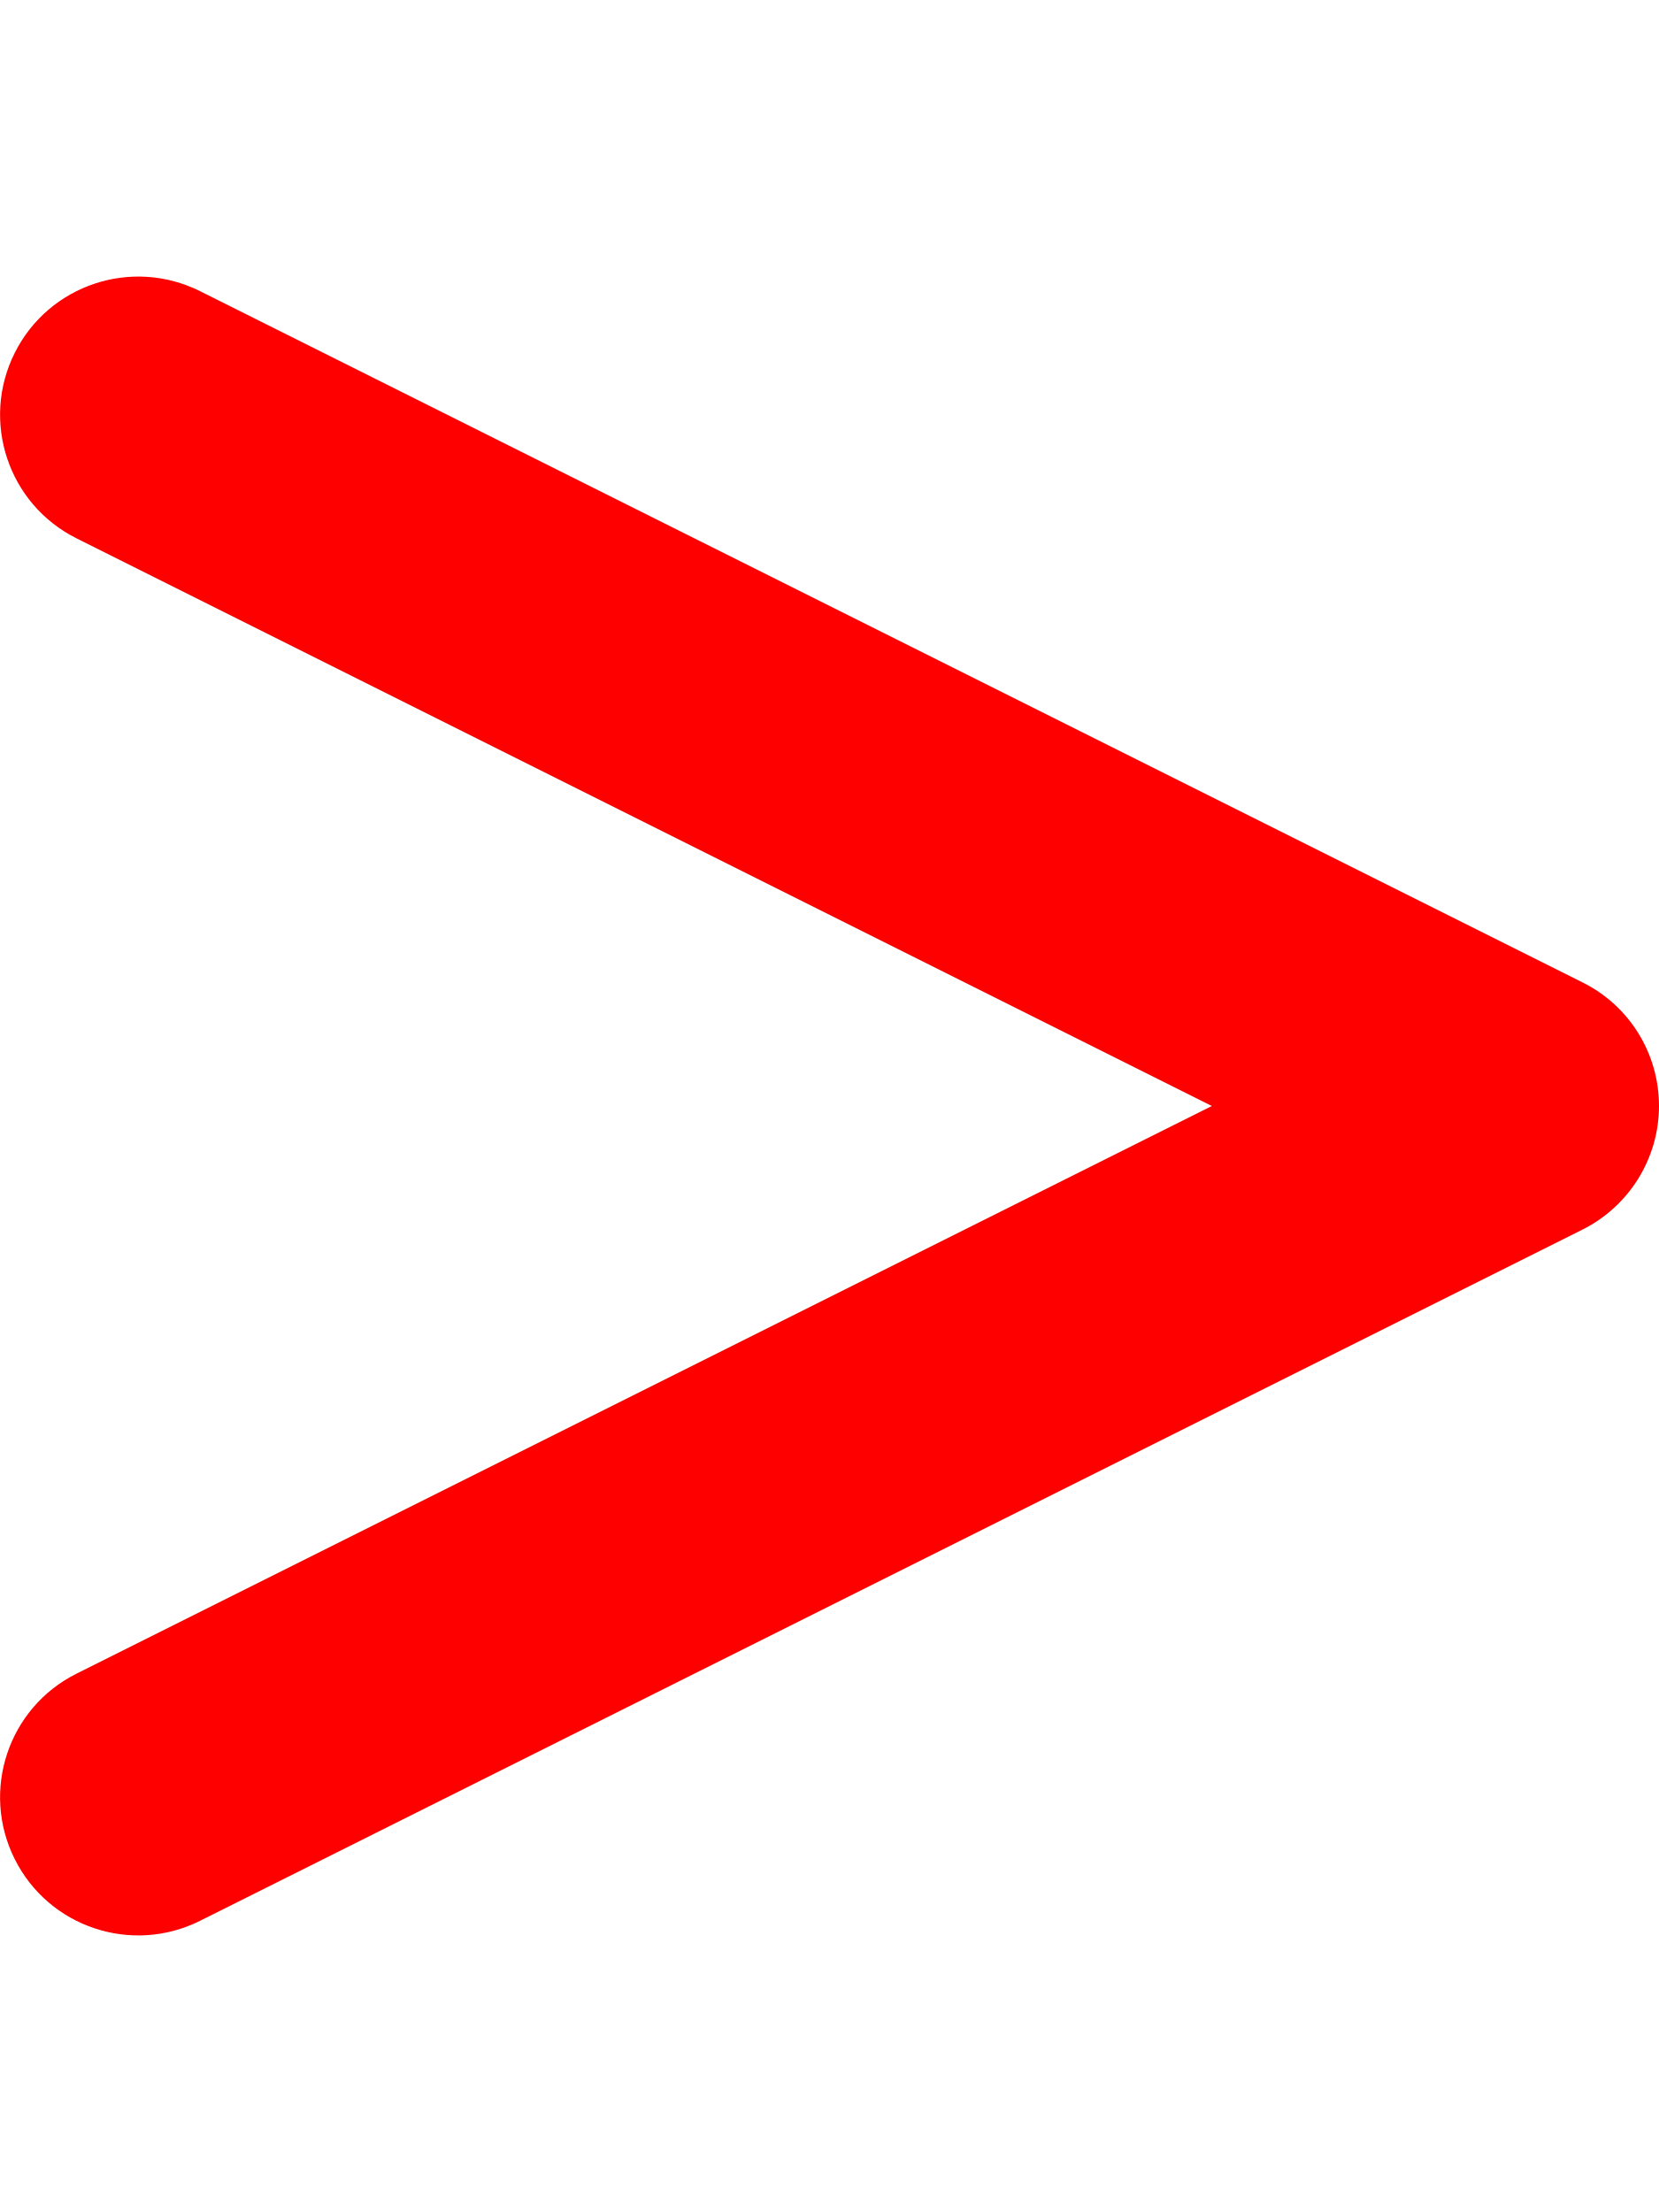
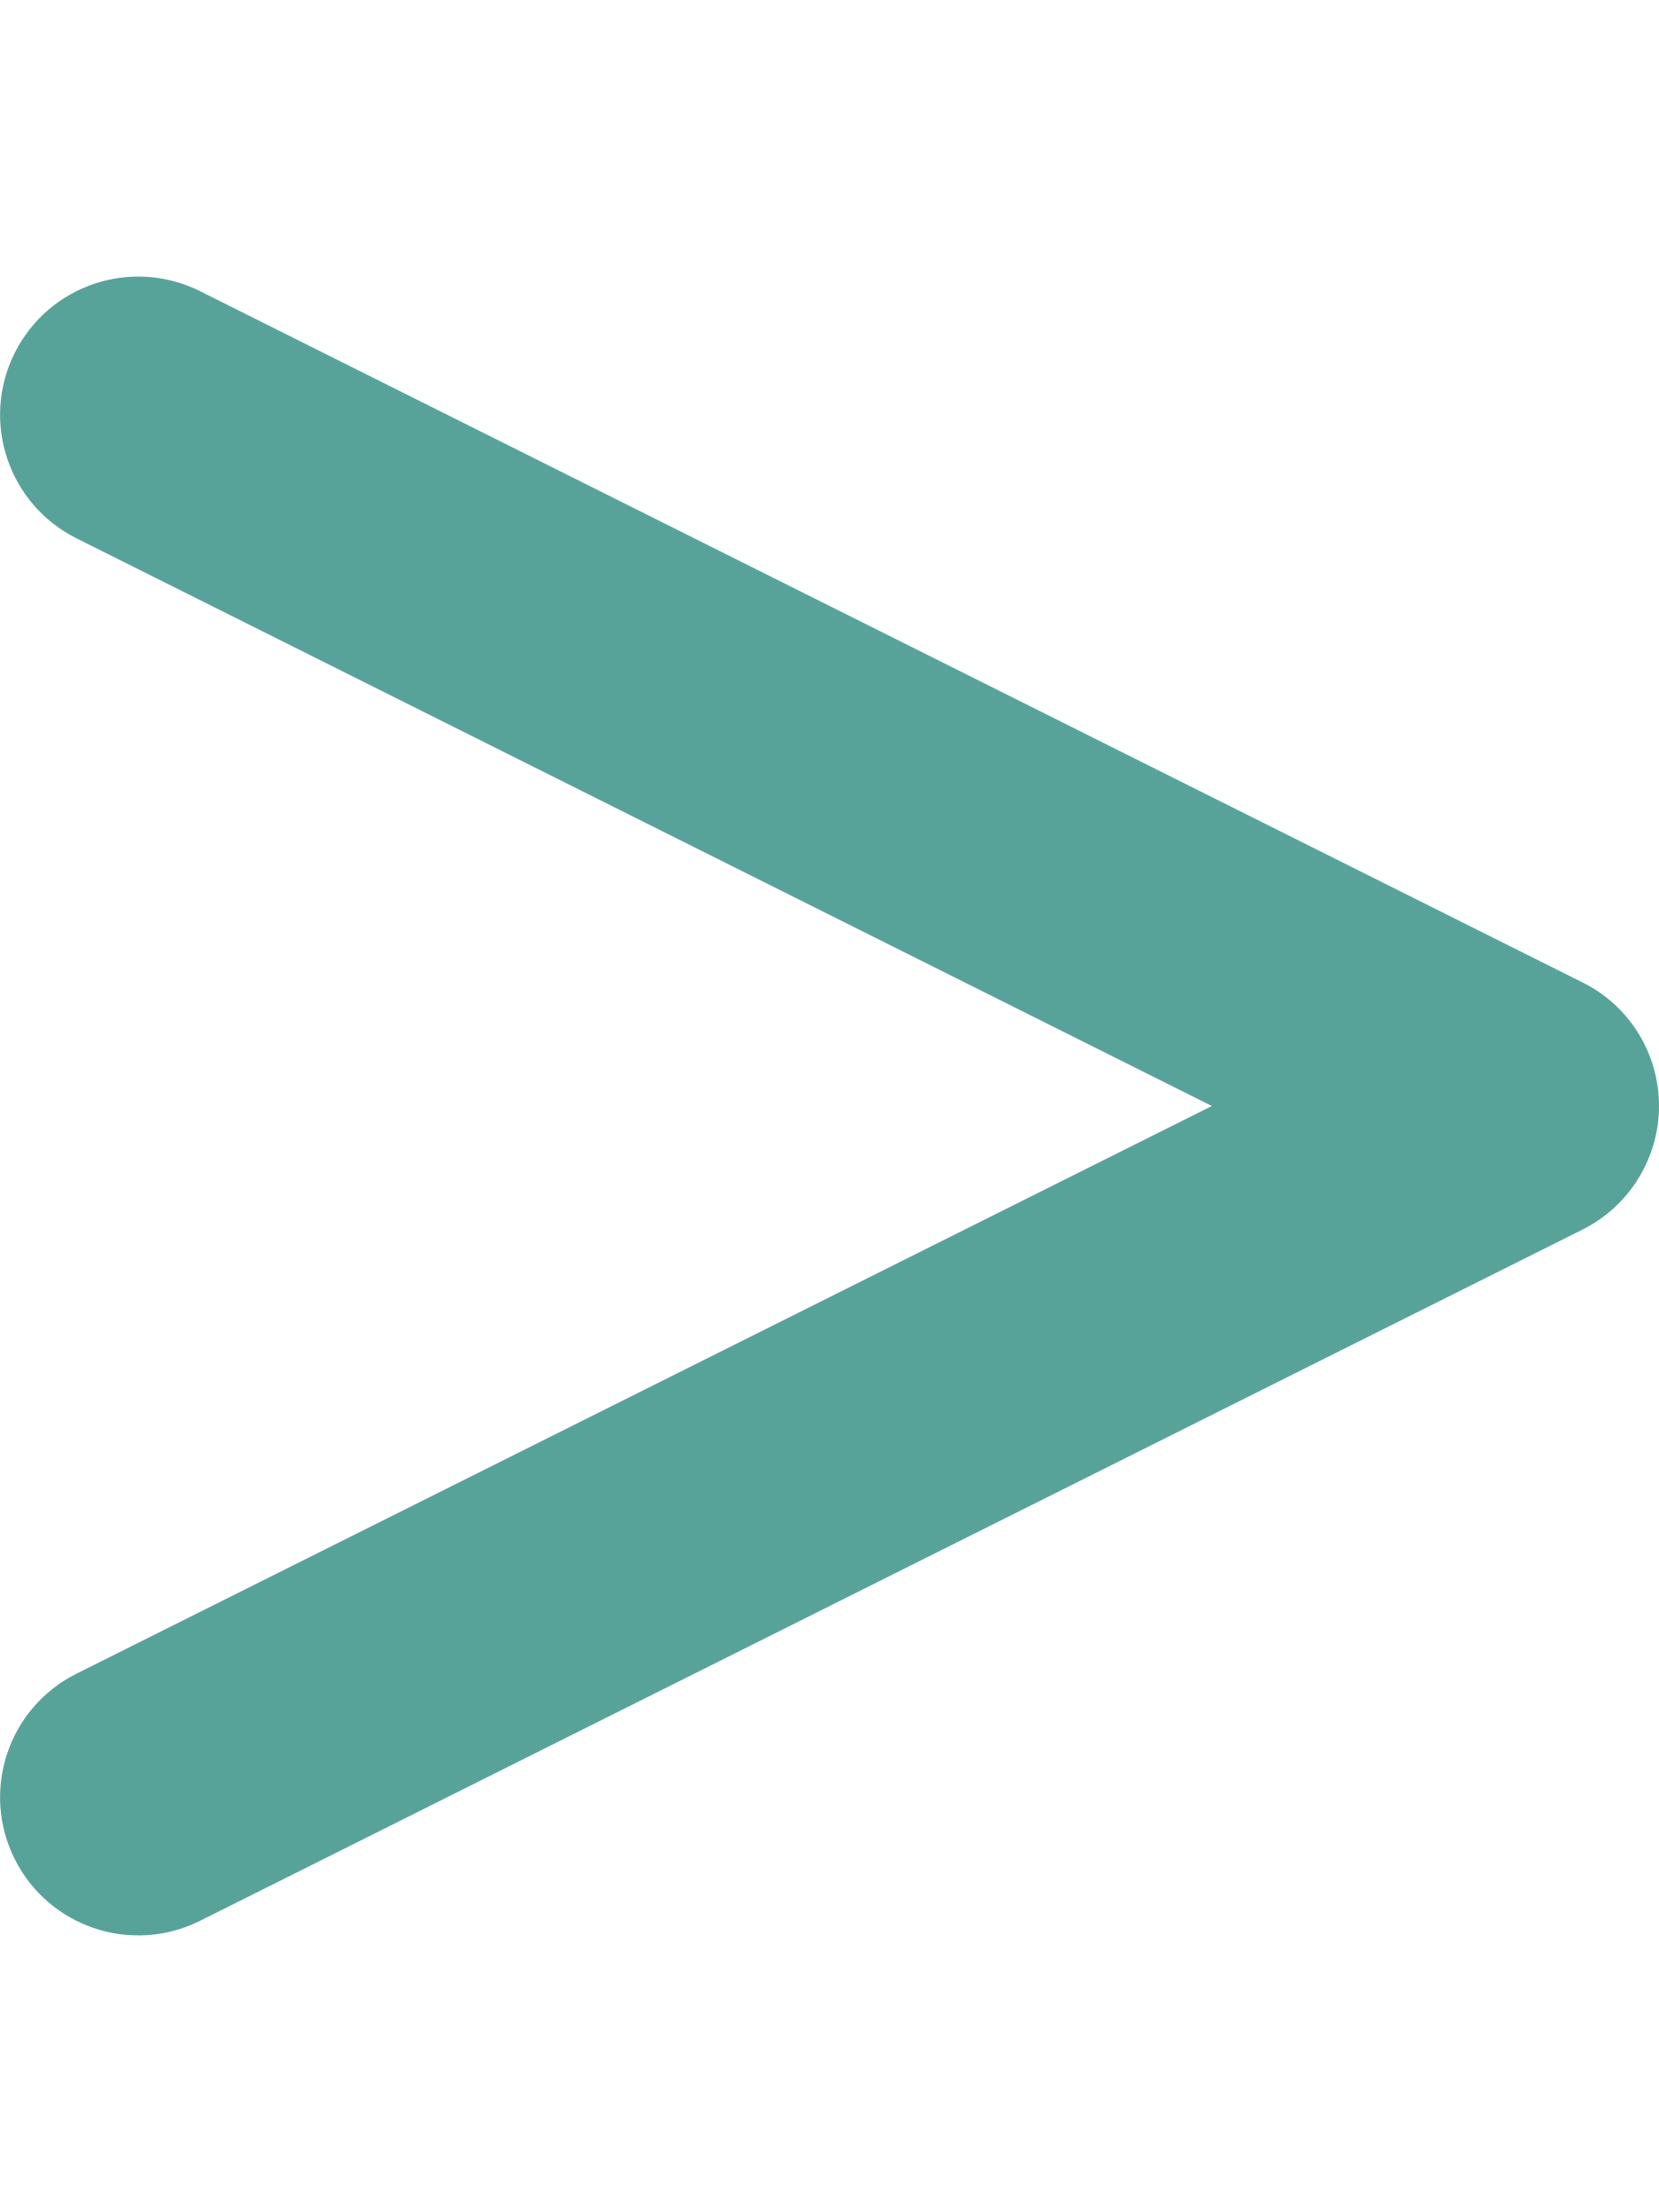
<svg xmlns="http://www.w3.org/2000/svg" viewBox="0 0 384 512">
-   <path fill="#ff0000" d="M3.4 81.7c-7.9 15.8-1.5 35 14.3 42.9L280.5 256 17.7 387.4C1.9 395.3-4.5 414.5 3.4 430.3s27.1 22.2 42.9 14.3l320-160c10.8-5.4 17.7-16.5 17.7-28.6s-6.8-23.2-17.7-28.6l-320-160c-15.8-7.9-35-1.5-42.9 14.3z" />
+   <path fill="#57A399" d="M3.4 81.7c-7.9 15.8-1.5 35 14.3 42.9L280.5 256 17.7 387.4C1.9 395.3-4.5 414.5 3.4 430.3s27.1 22.2 42.9 14.3l320-160c10.8-5.4 17.7-16.5 17.7-28.6s-6.8-23.2-17.7-28.6l-320-160c-15.8-7.9-35-1.5-42.9 14.3z" />
</svg>
